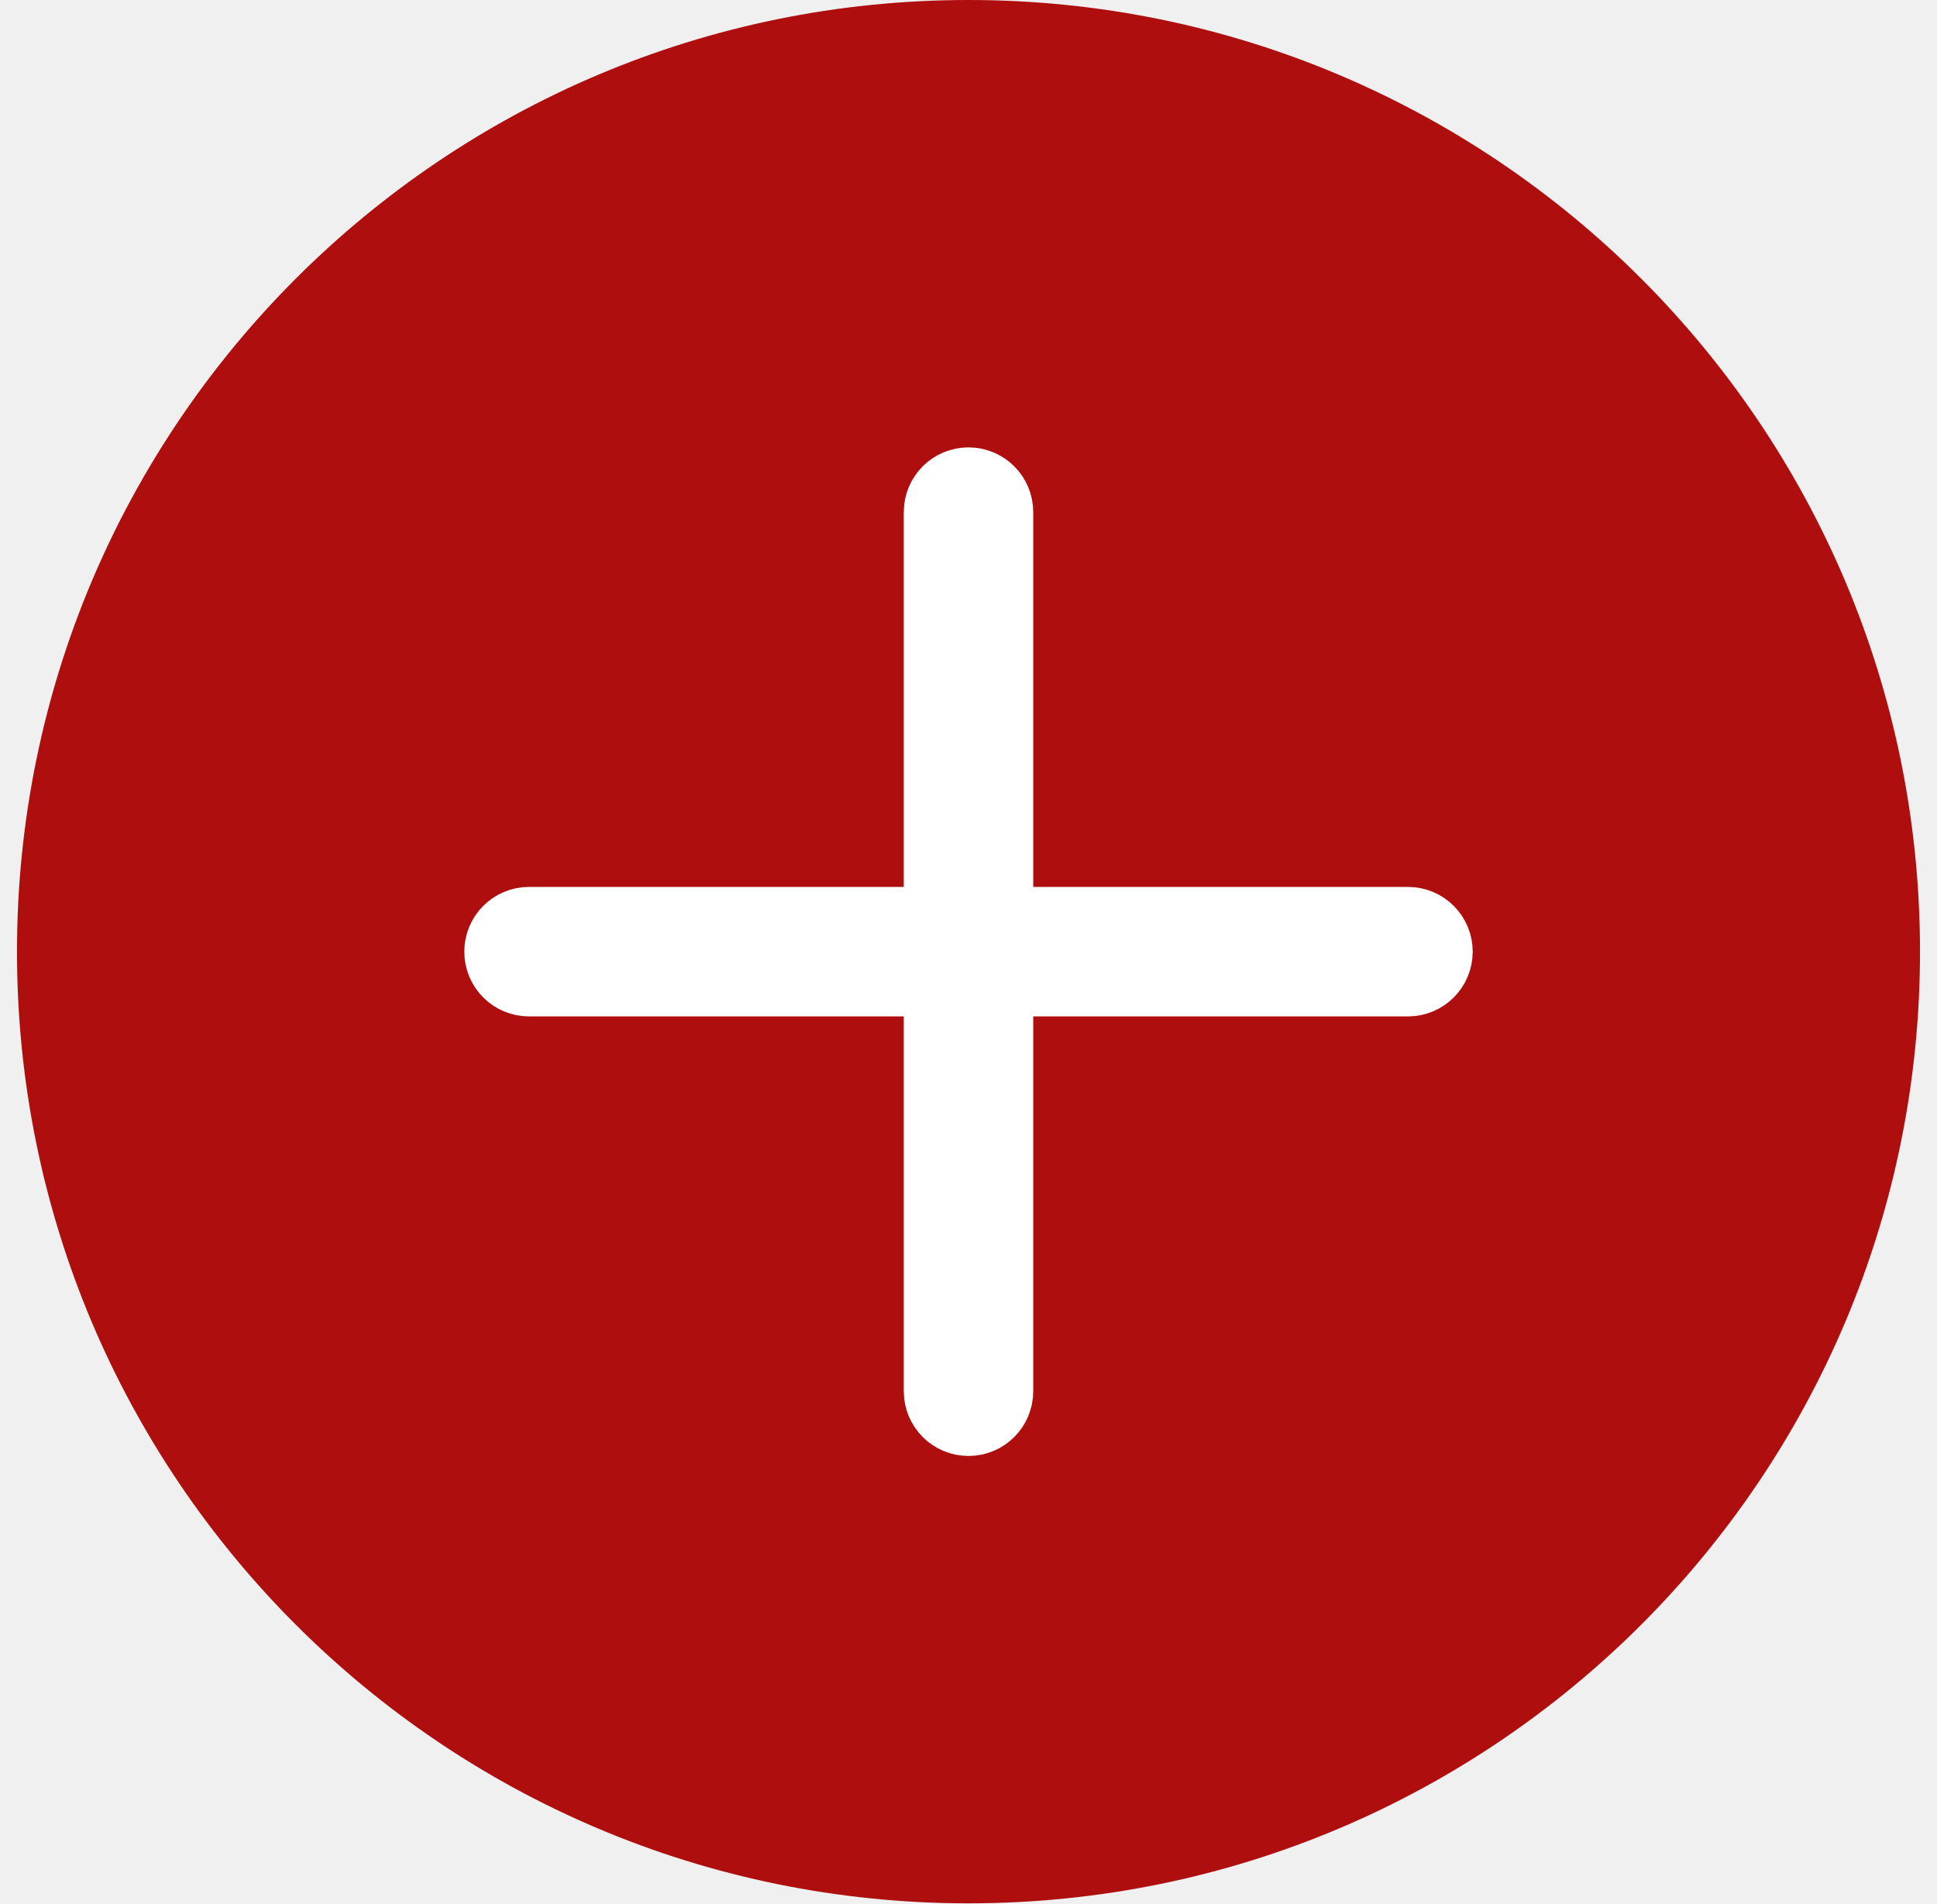
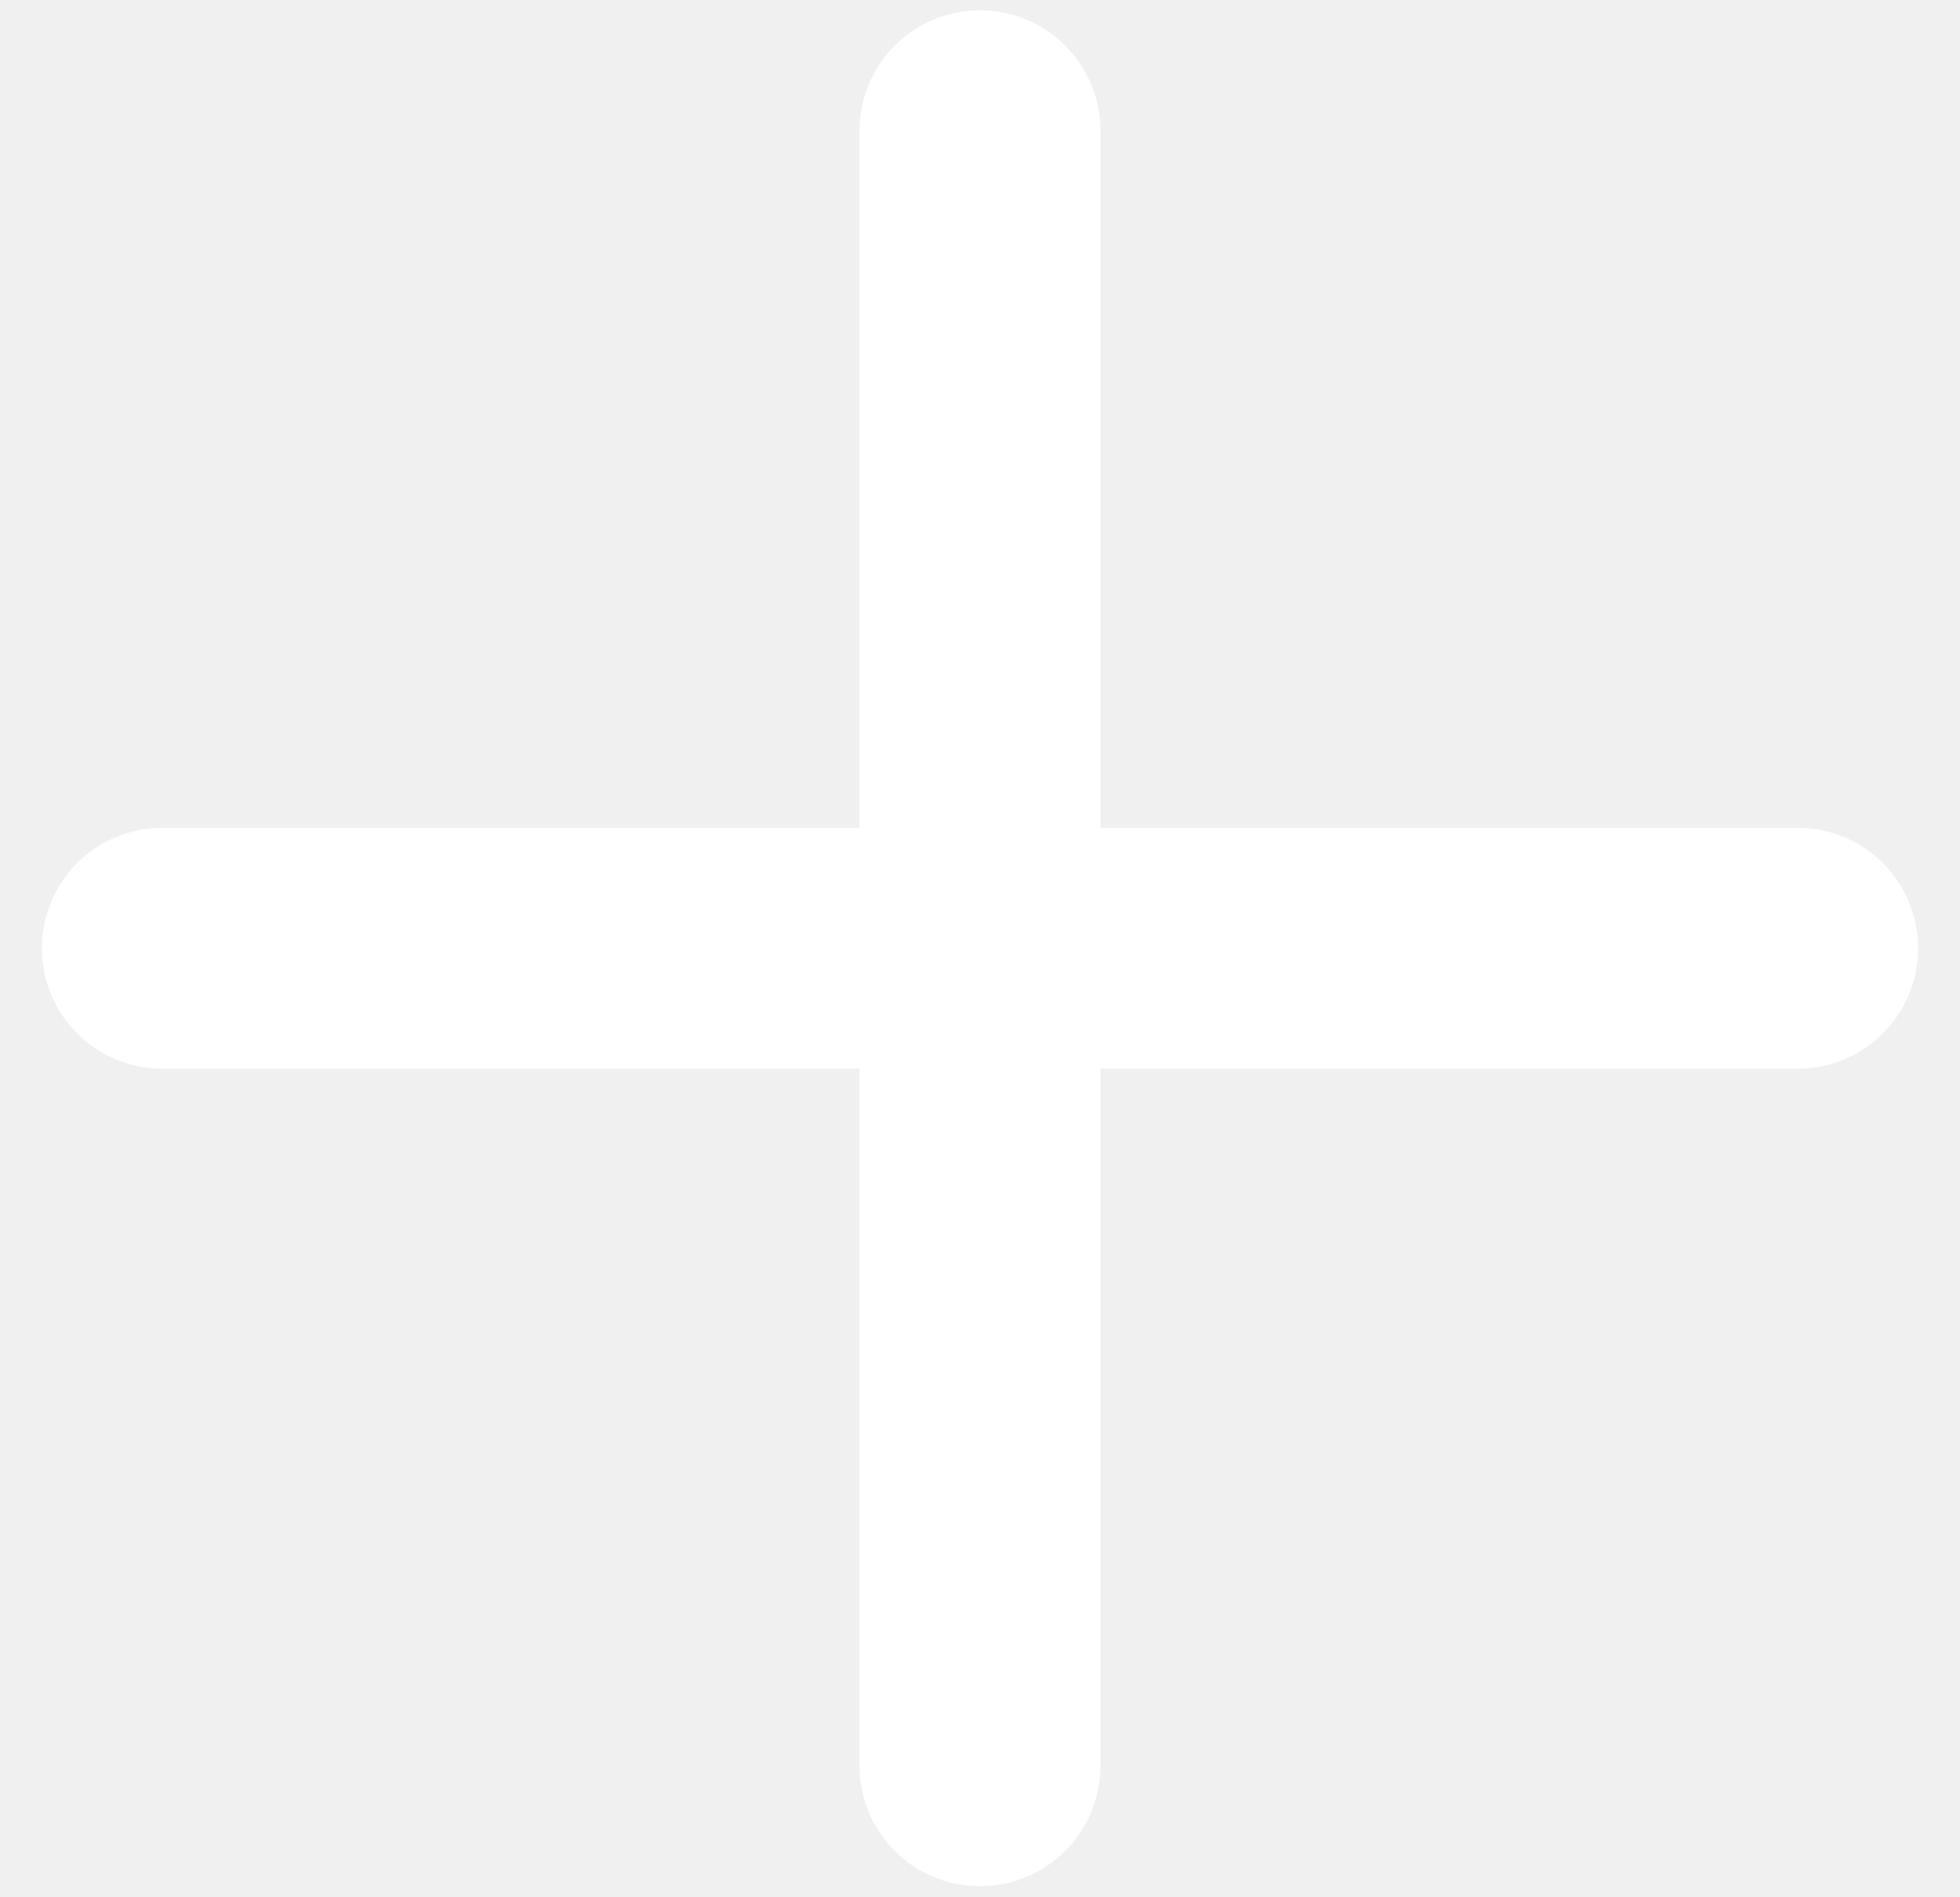
- <svg xmlns="http://www.w3.org/2000/svg" width="57" height="56" viewBox="0 0 57 56" fill="none">
-   <rect x="0.5" width="56" height="56" rx="28" fill="#AE0E0E" />
-   <path d="M41.432 26.788H29.712V15.068C29.712 14.398 29.169 13.856 28.5 13.856C27.83 13.856 27.288 14.398 27.288 15.068V26.788H15.568C14.898 26.788 14.356 27.33 14.356 28C14.356 28.67 14.898 29.212 15.568 29.212H27.288V40.932C27.288 41.602 27.83 42.144 28.5 42.144C29.169 42.144 29.712 41.602 29.712 40.932V29.212H41.432C42.102 29.212 42.644 28.67 42.644 28C42.644 27.33 42.102 26.788 41.432 26.788Z" fill="white" stroke="white" stroke-width="1.386" />
+ <svg xmlns="http://www.w3.org/2000/svg" width="31" height="30" viewBox="0 0 31 30" fill="none">
+   <path d="M28.432 13.788H16.712V2.068C16.712 1.398 16.169 0.856 15.5 0.856C14.83 0.856 14.287 1.398 14.287 2.068V13.788H2.568C1.898 13.788 1.356 14.33 1.356 15C1.356 15.67 1.898 16.212 2.568 16.212H14.287V27.932C14.287 28.602 14.83 29.144 15.5 29.144C16.169 29.144 16.712 28.602 16.712 27.932V16.212H28.432C29.102 16.212 29.644 15.67 29.644 15C29.644 14.33 29.102 13.788 28.432 13.788Z" fill="white" stroke="white" stroke-width="1.386" />
</svg>
